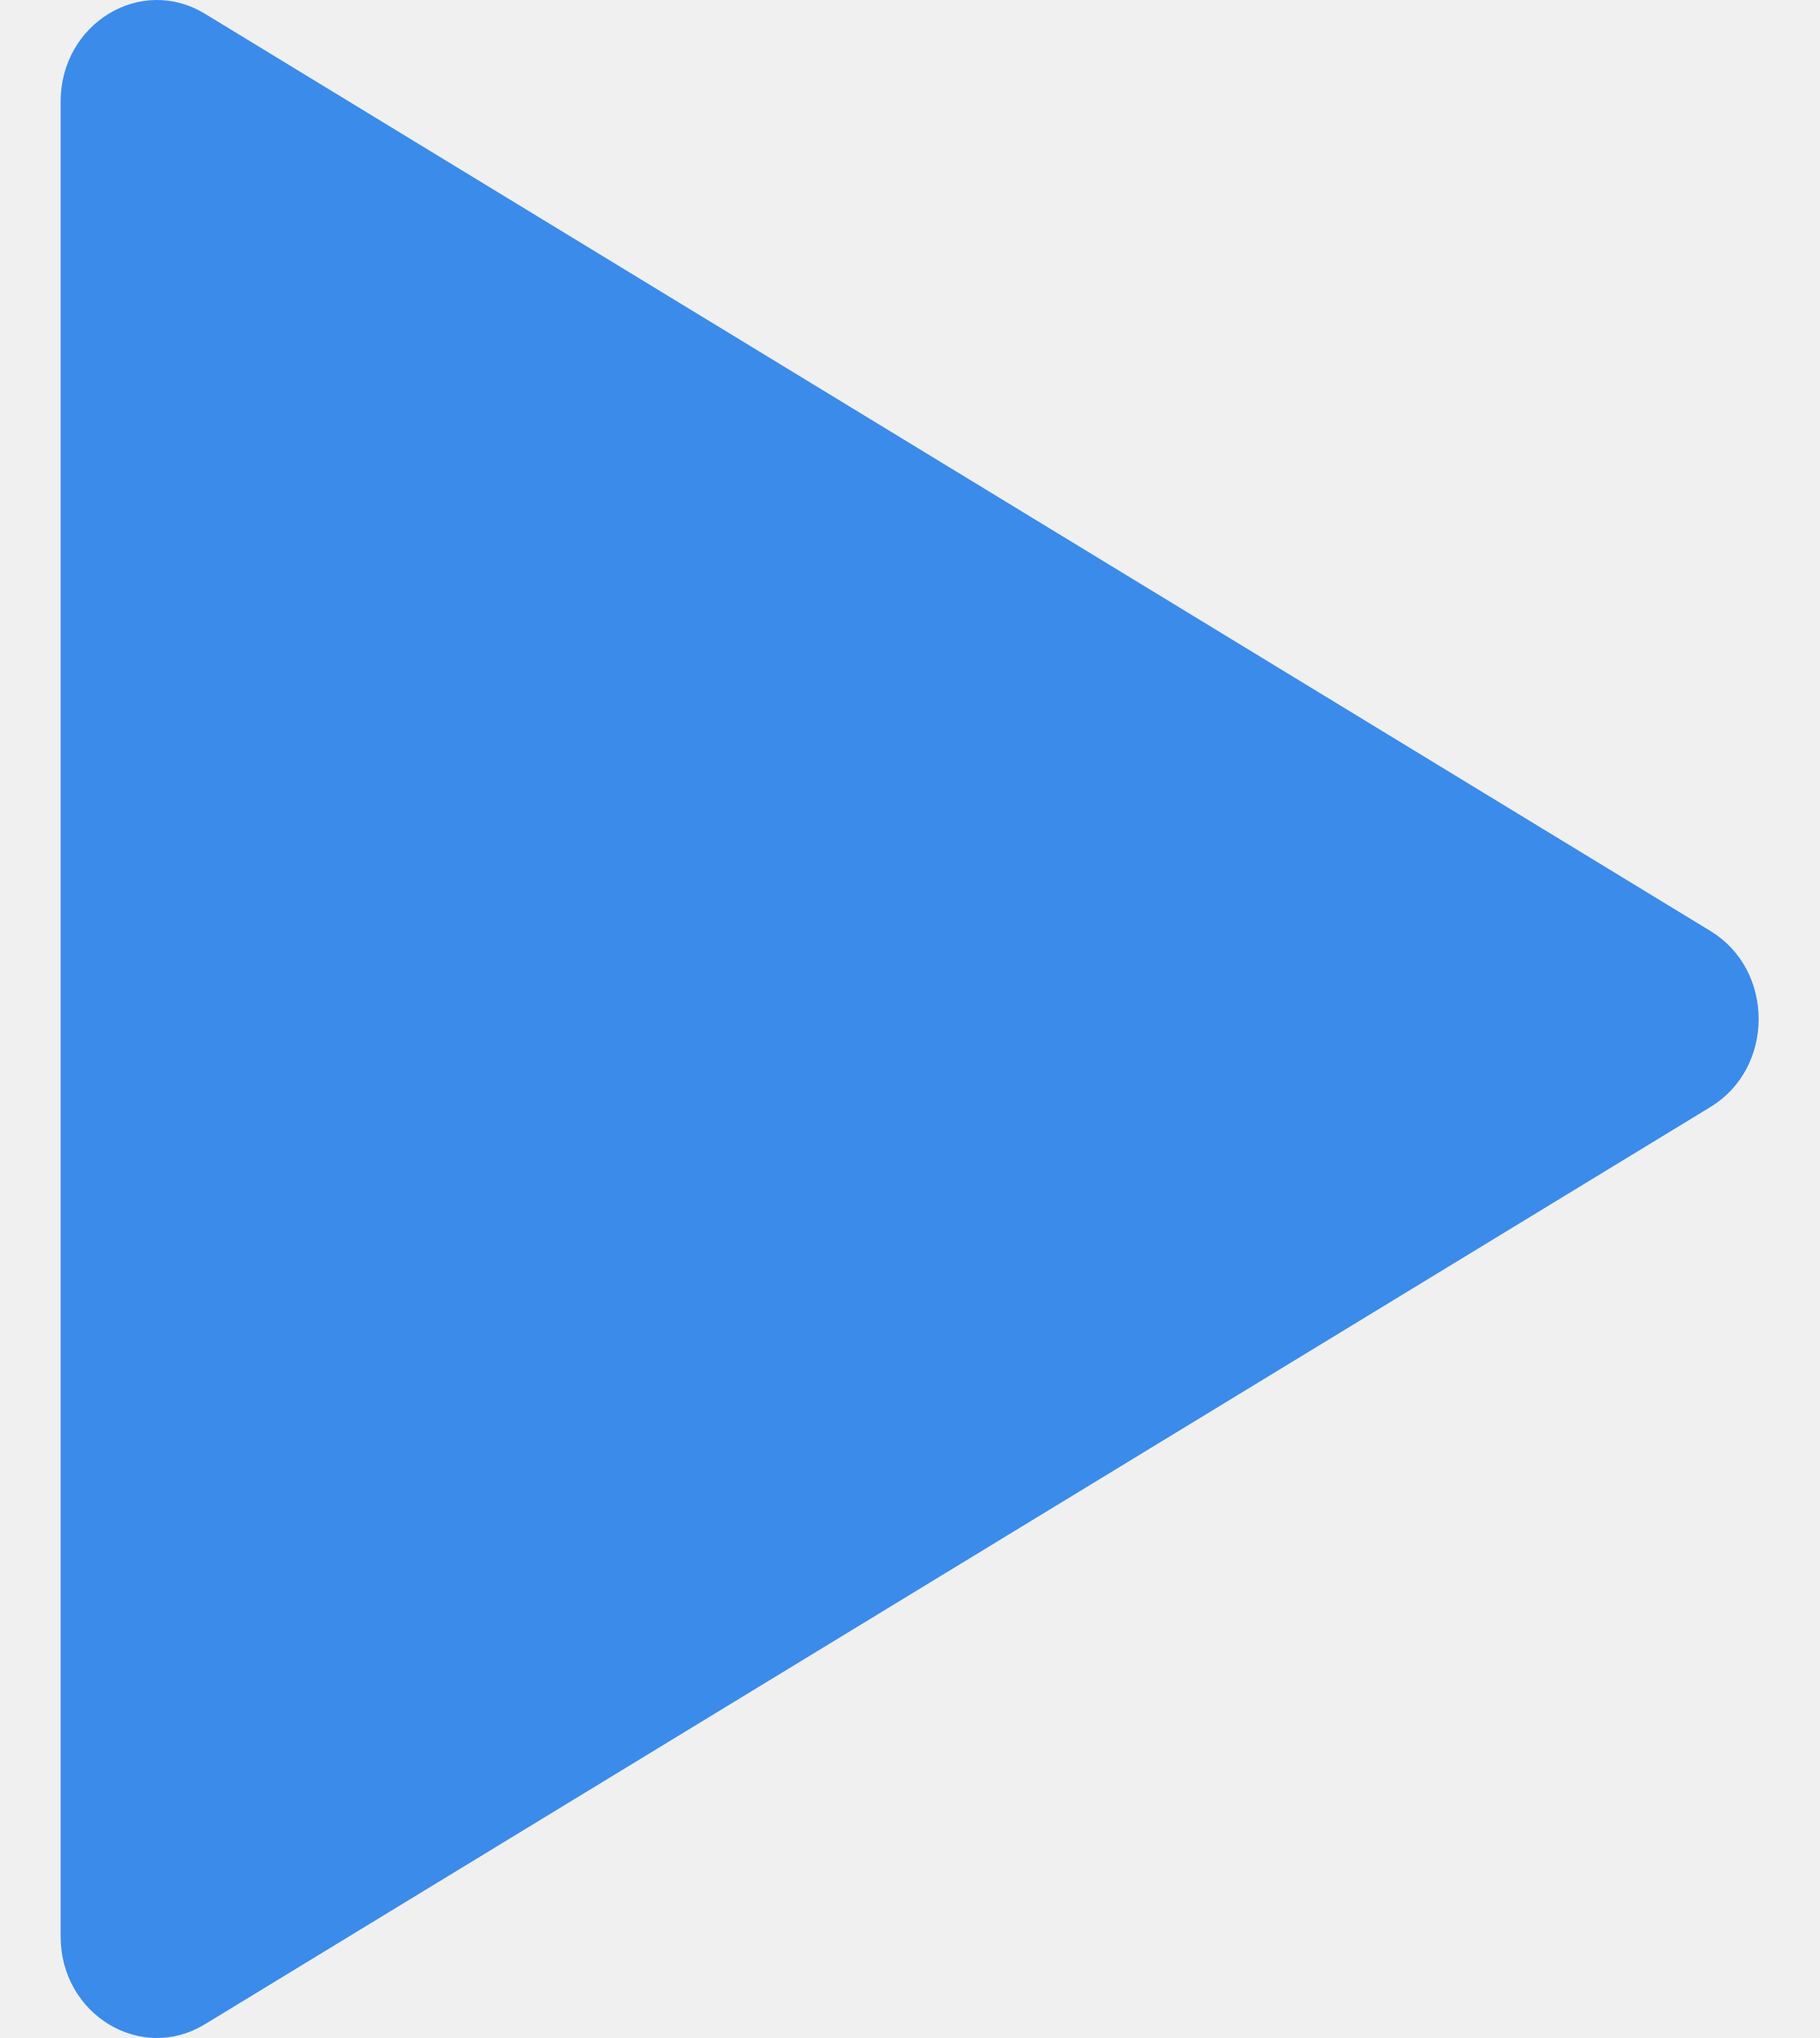
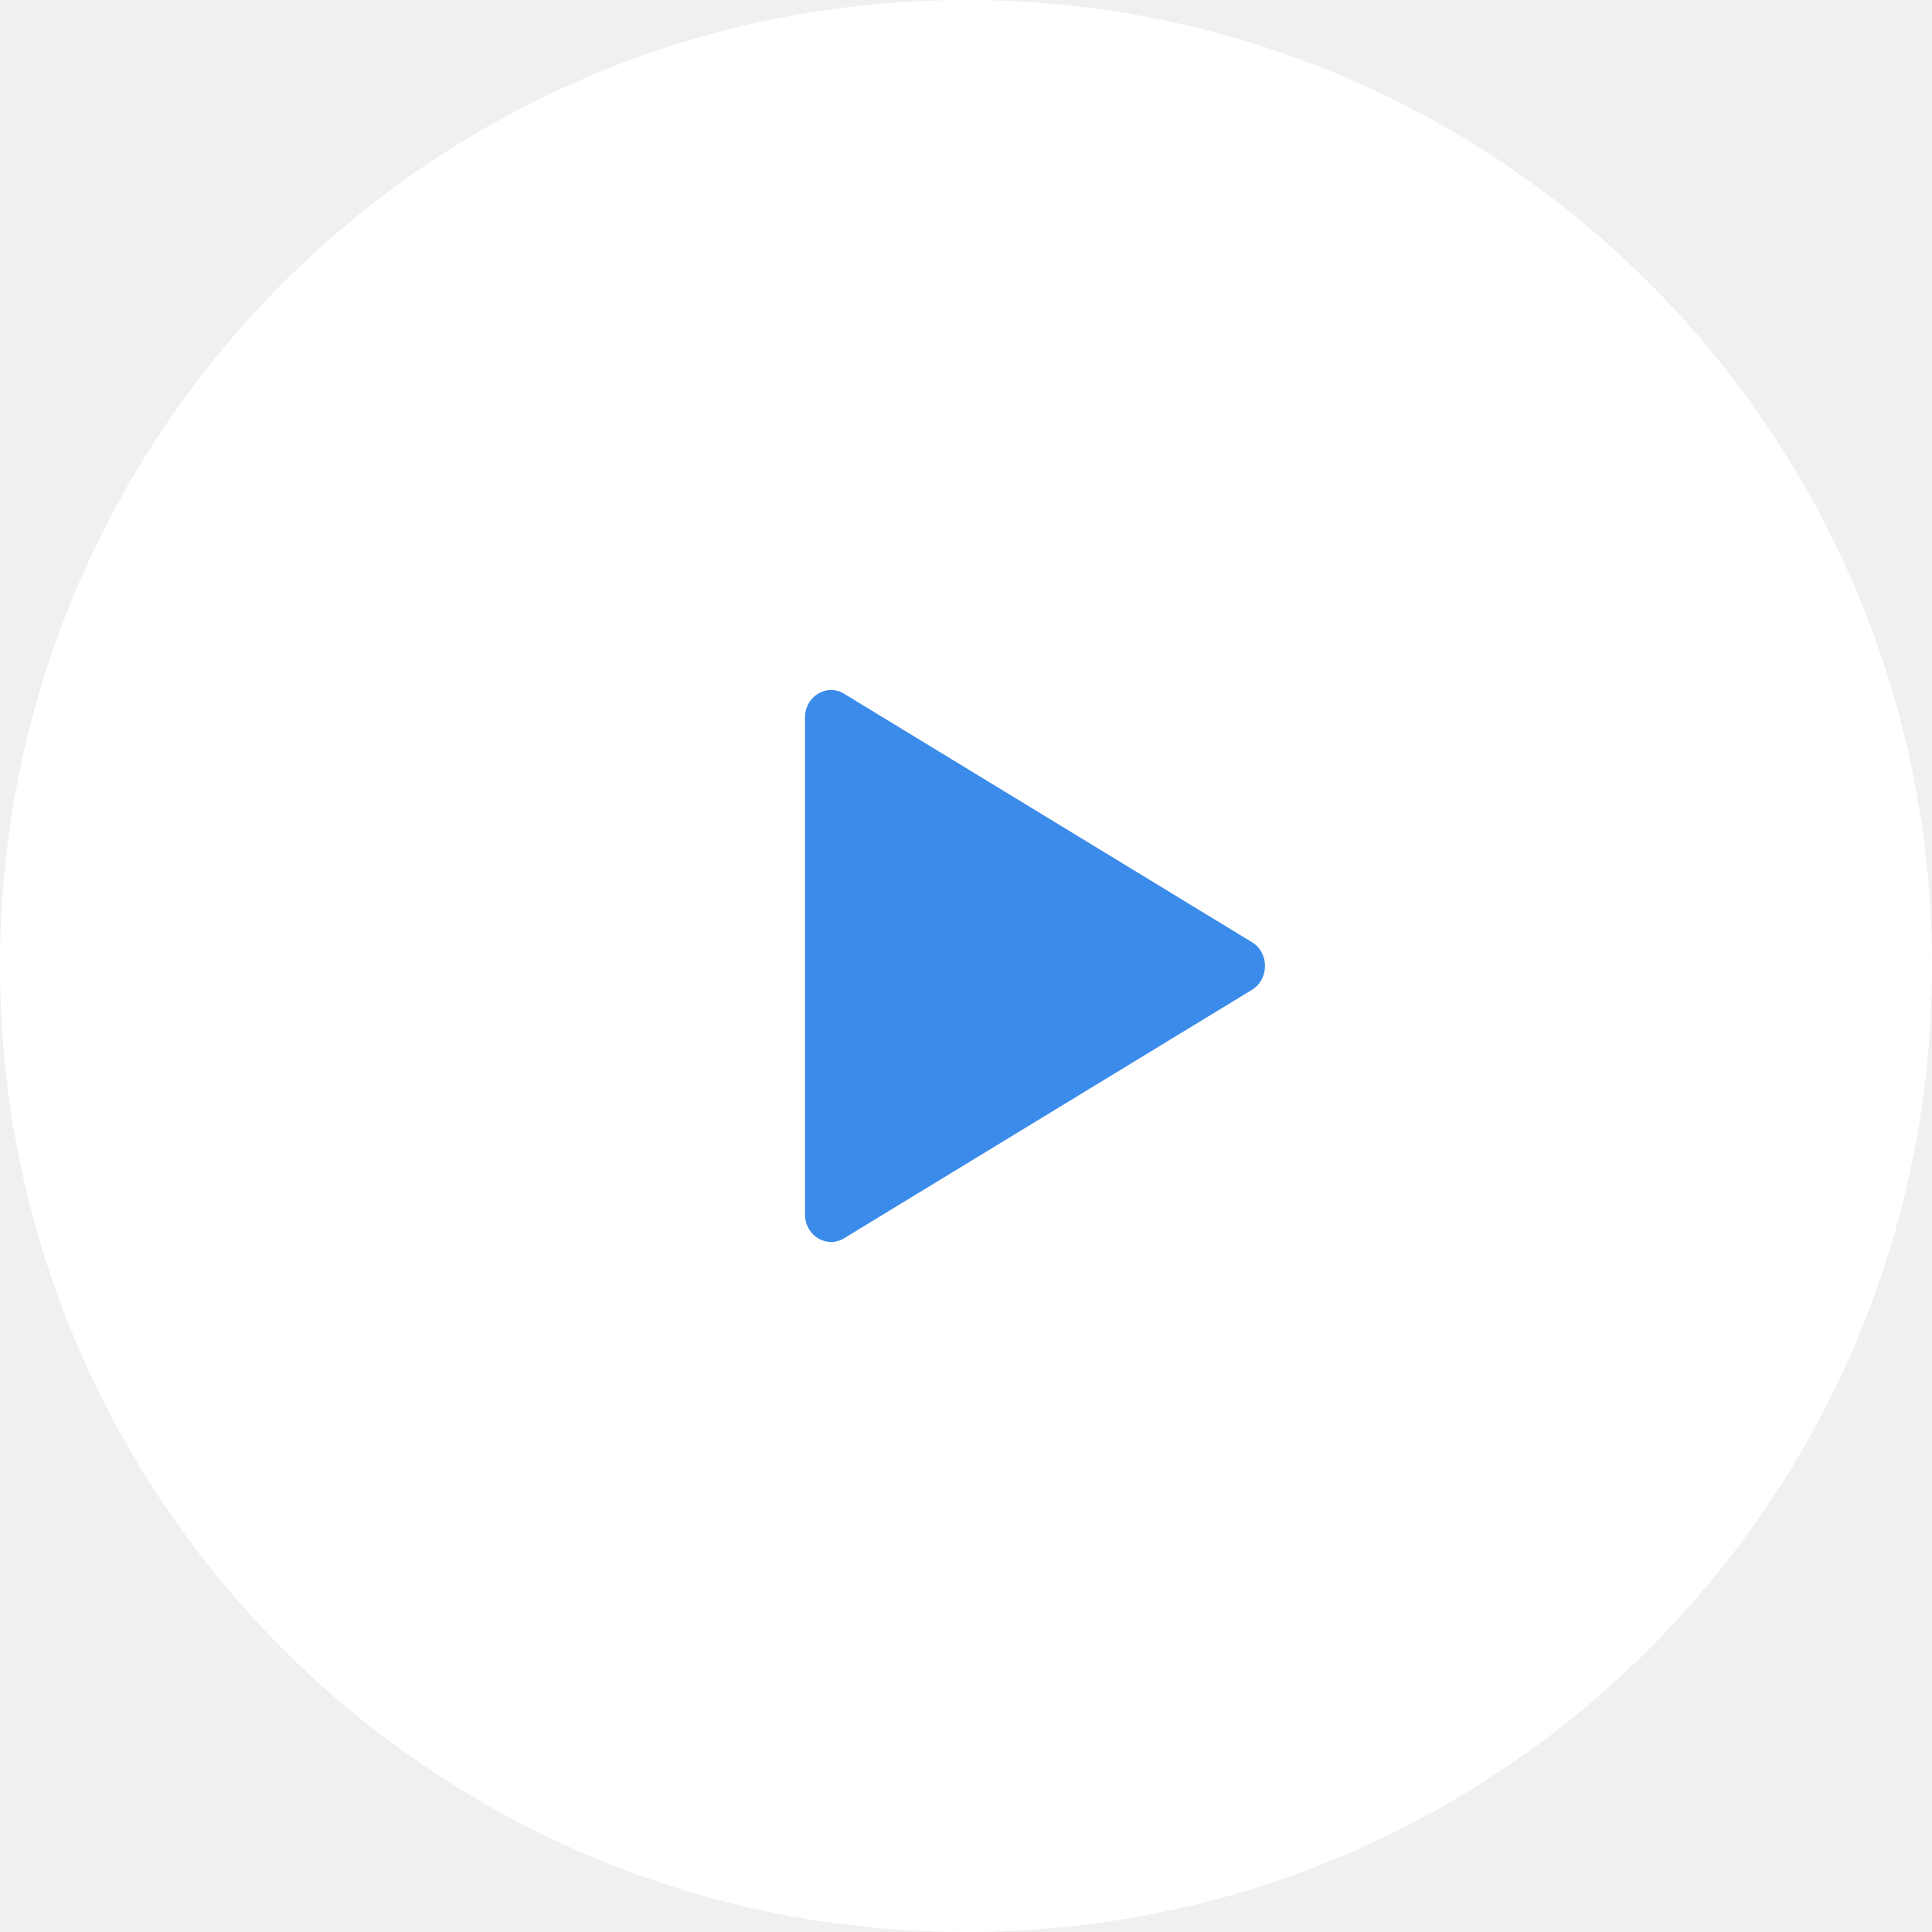
- <svg xmlns="http://www.w3.org/2000/svg" width="25" height="28" viewBox="0 0 25 28" fill="none">
-   <path d="M23.506 12.792C24.387 13.329 24.387 14.671 23.506 15.208L2.816 27.811C1.935 28.348 0.833 27.677 0.833 26.604V1.397C0.833 0.323 1.935 -0.348 2.816 0.189L23.506 12.792Z" fill="#3B8BEA" style="fill:#3B8BEA;fill:color(display-p3 0.231 0.545 0.918);fill-opacity:1;" />
+ <svg xmlns="http://www.w3.org/2000/svg" width="98" height="98" viewBox="0 0 98 98" fill="none">
+   <path d="M49 98C76.062 98 98 76.062 98 49C98 21.938 76.062 0 49 0C21.938 0 0 21.938 0 49C0 76.062 21.938 98 49 98Z" fill="white" style="fill:white;fill-opacity:1;" />
+   <path d="M63.505 47.792C64.387 48.329 64.387 49.671 63.505 50.208L42.816 62.811C41.934 63.348 40.833 62.677 40.833 61.603V36.397C40.833 35.323 41.934 34.652 42.816 35.189L63.505 47.792Z" fill="#3B8BEA" style="fill:#3B8BEA;fill:color(display-p3 0.231 0.545 0.918);fill-opacity:1;" />
</svg>
